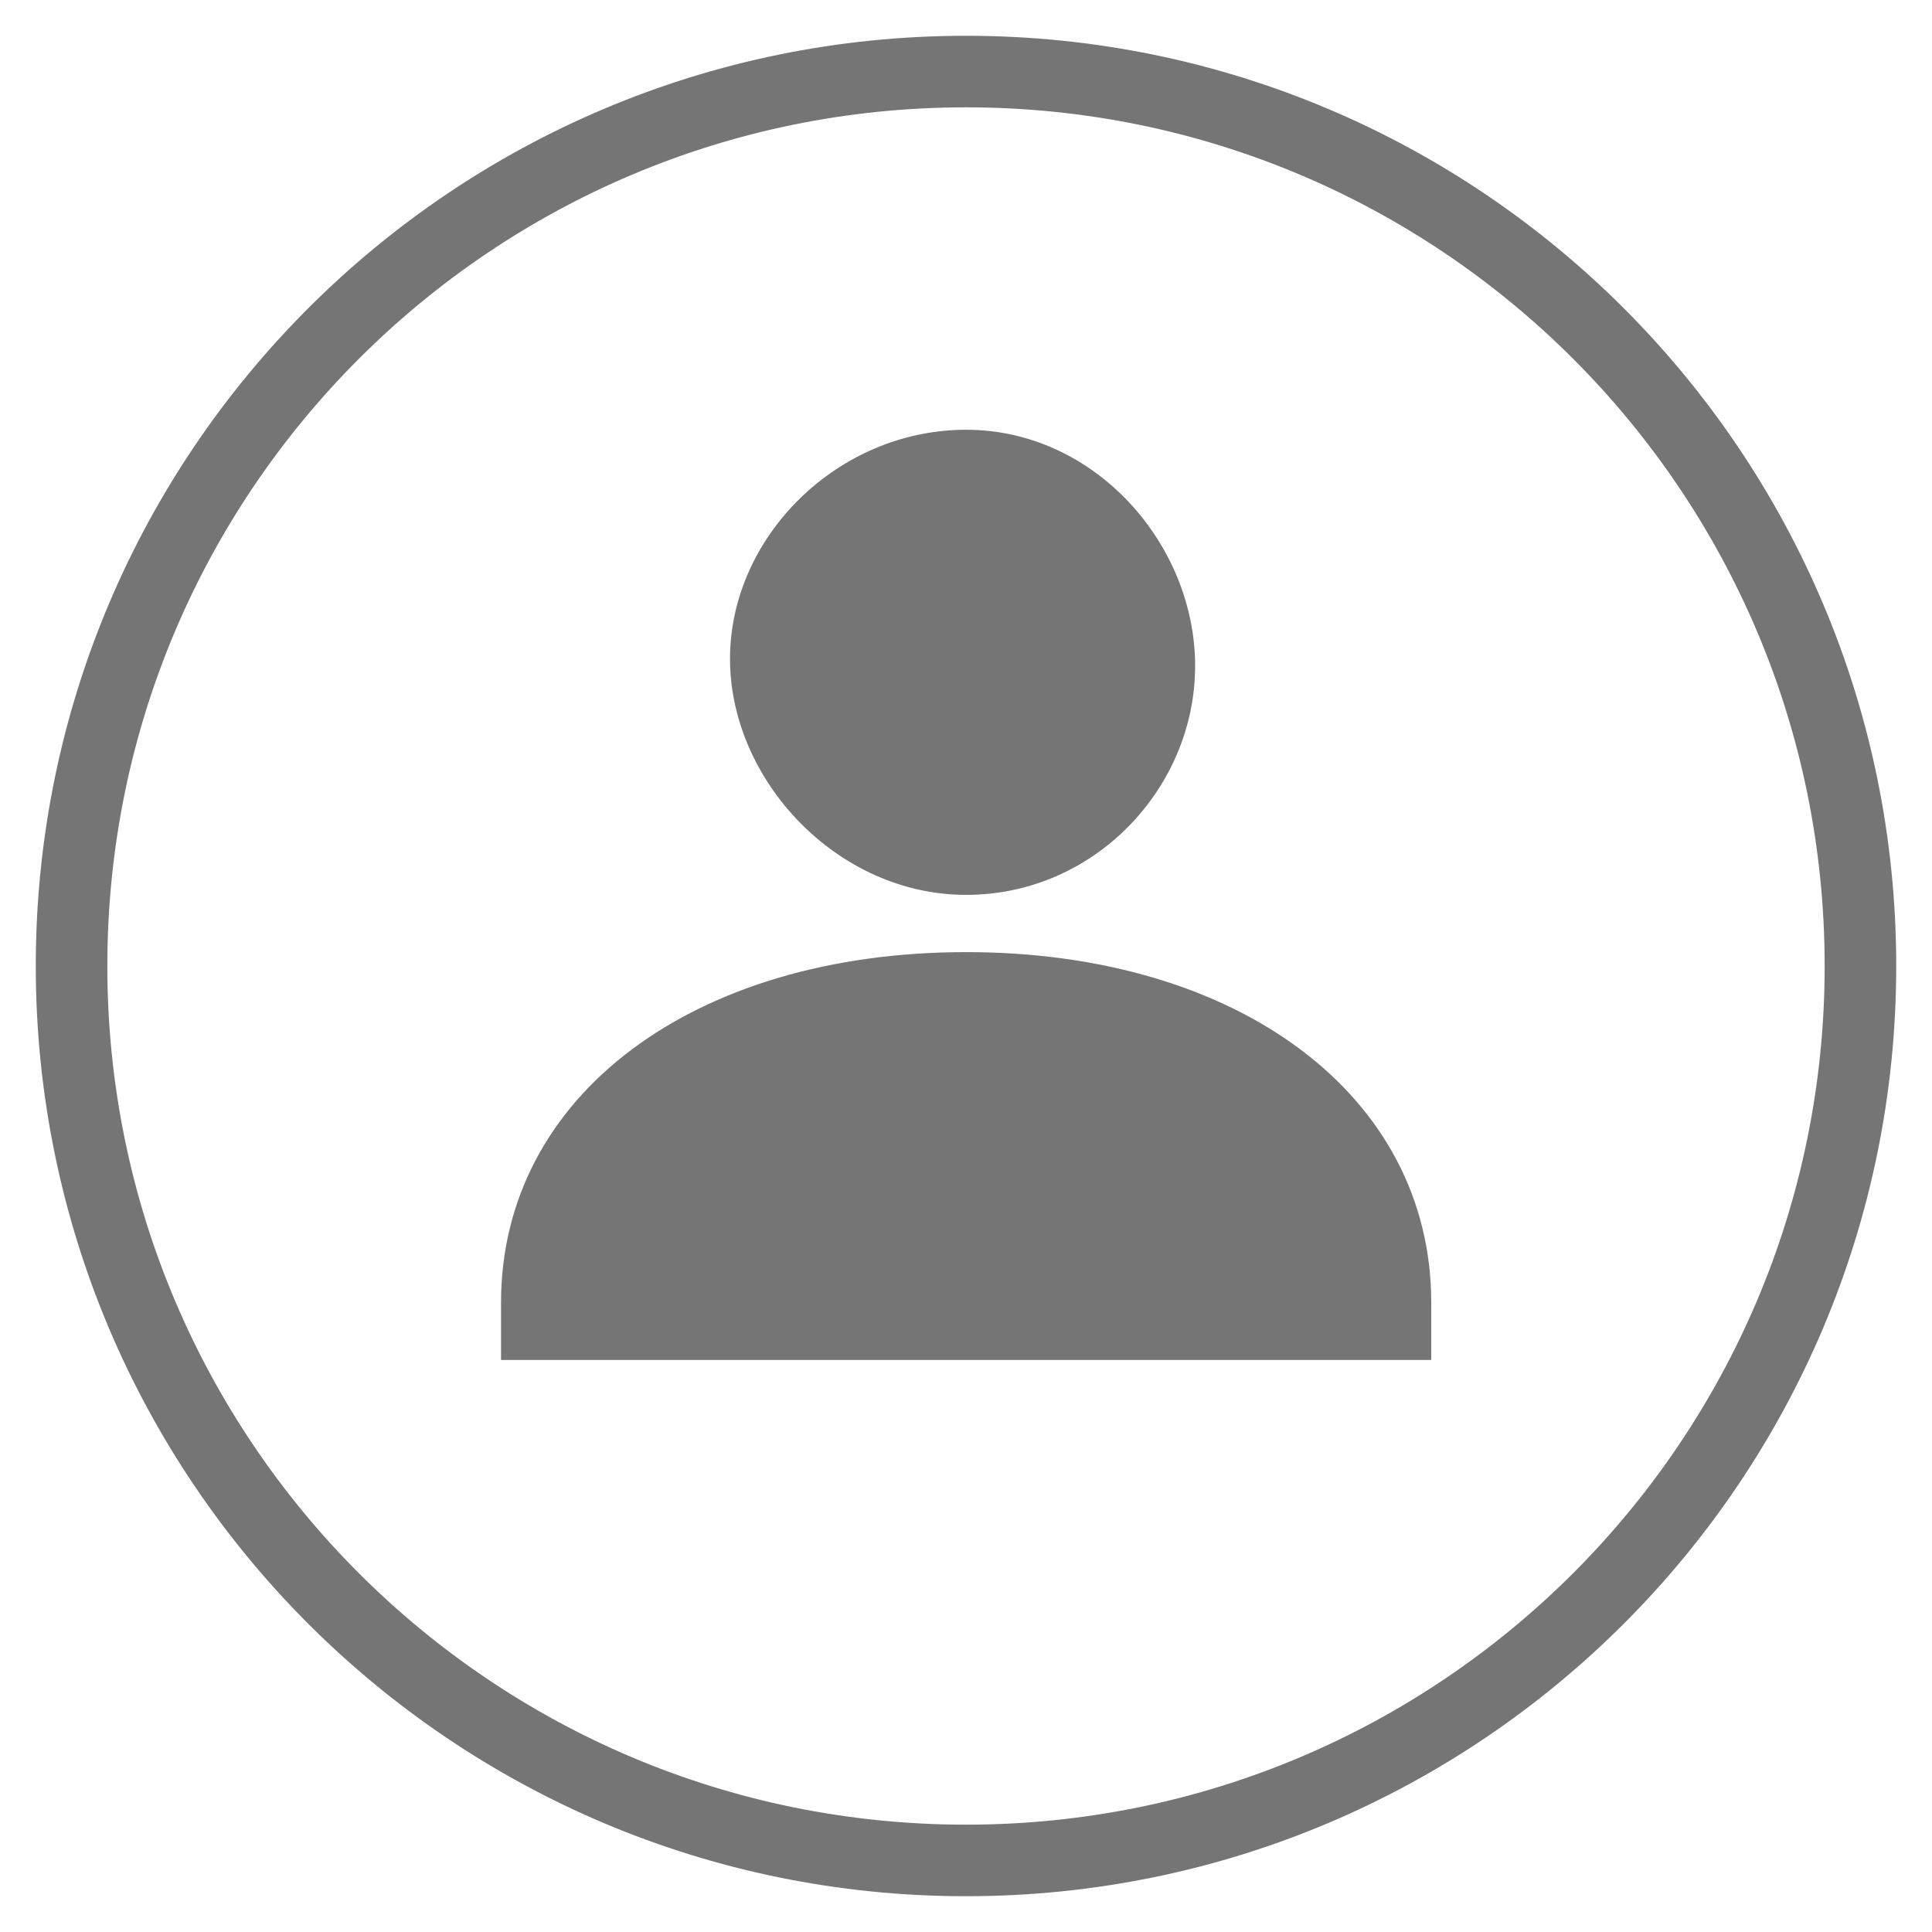
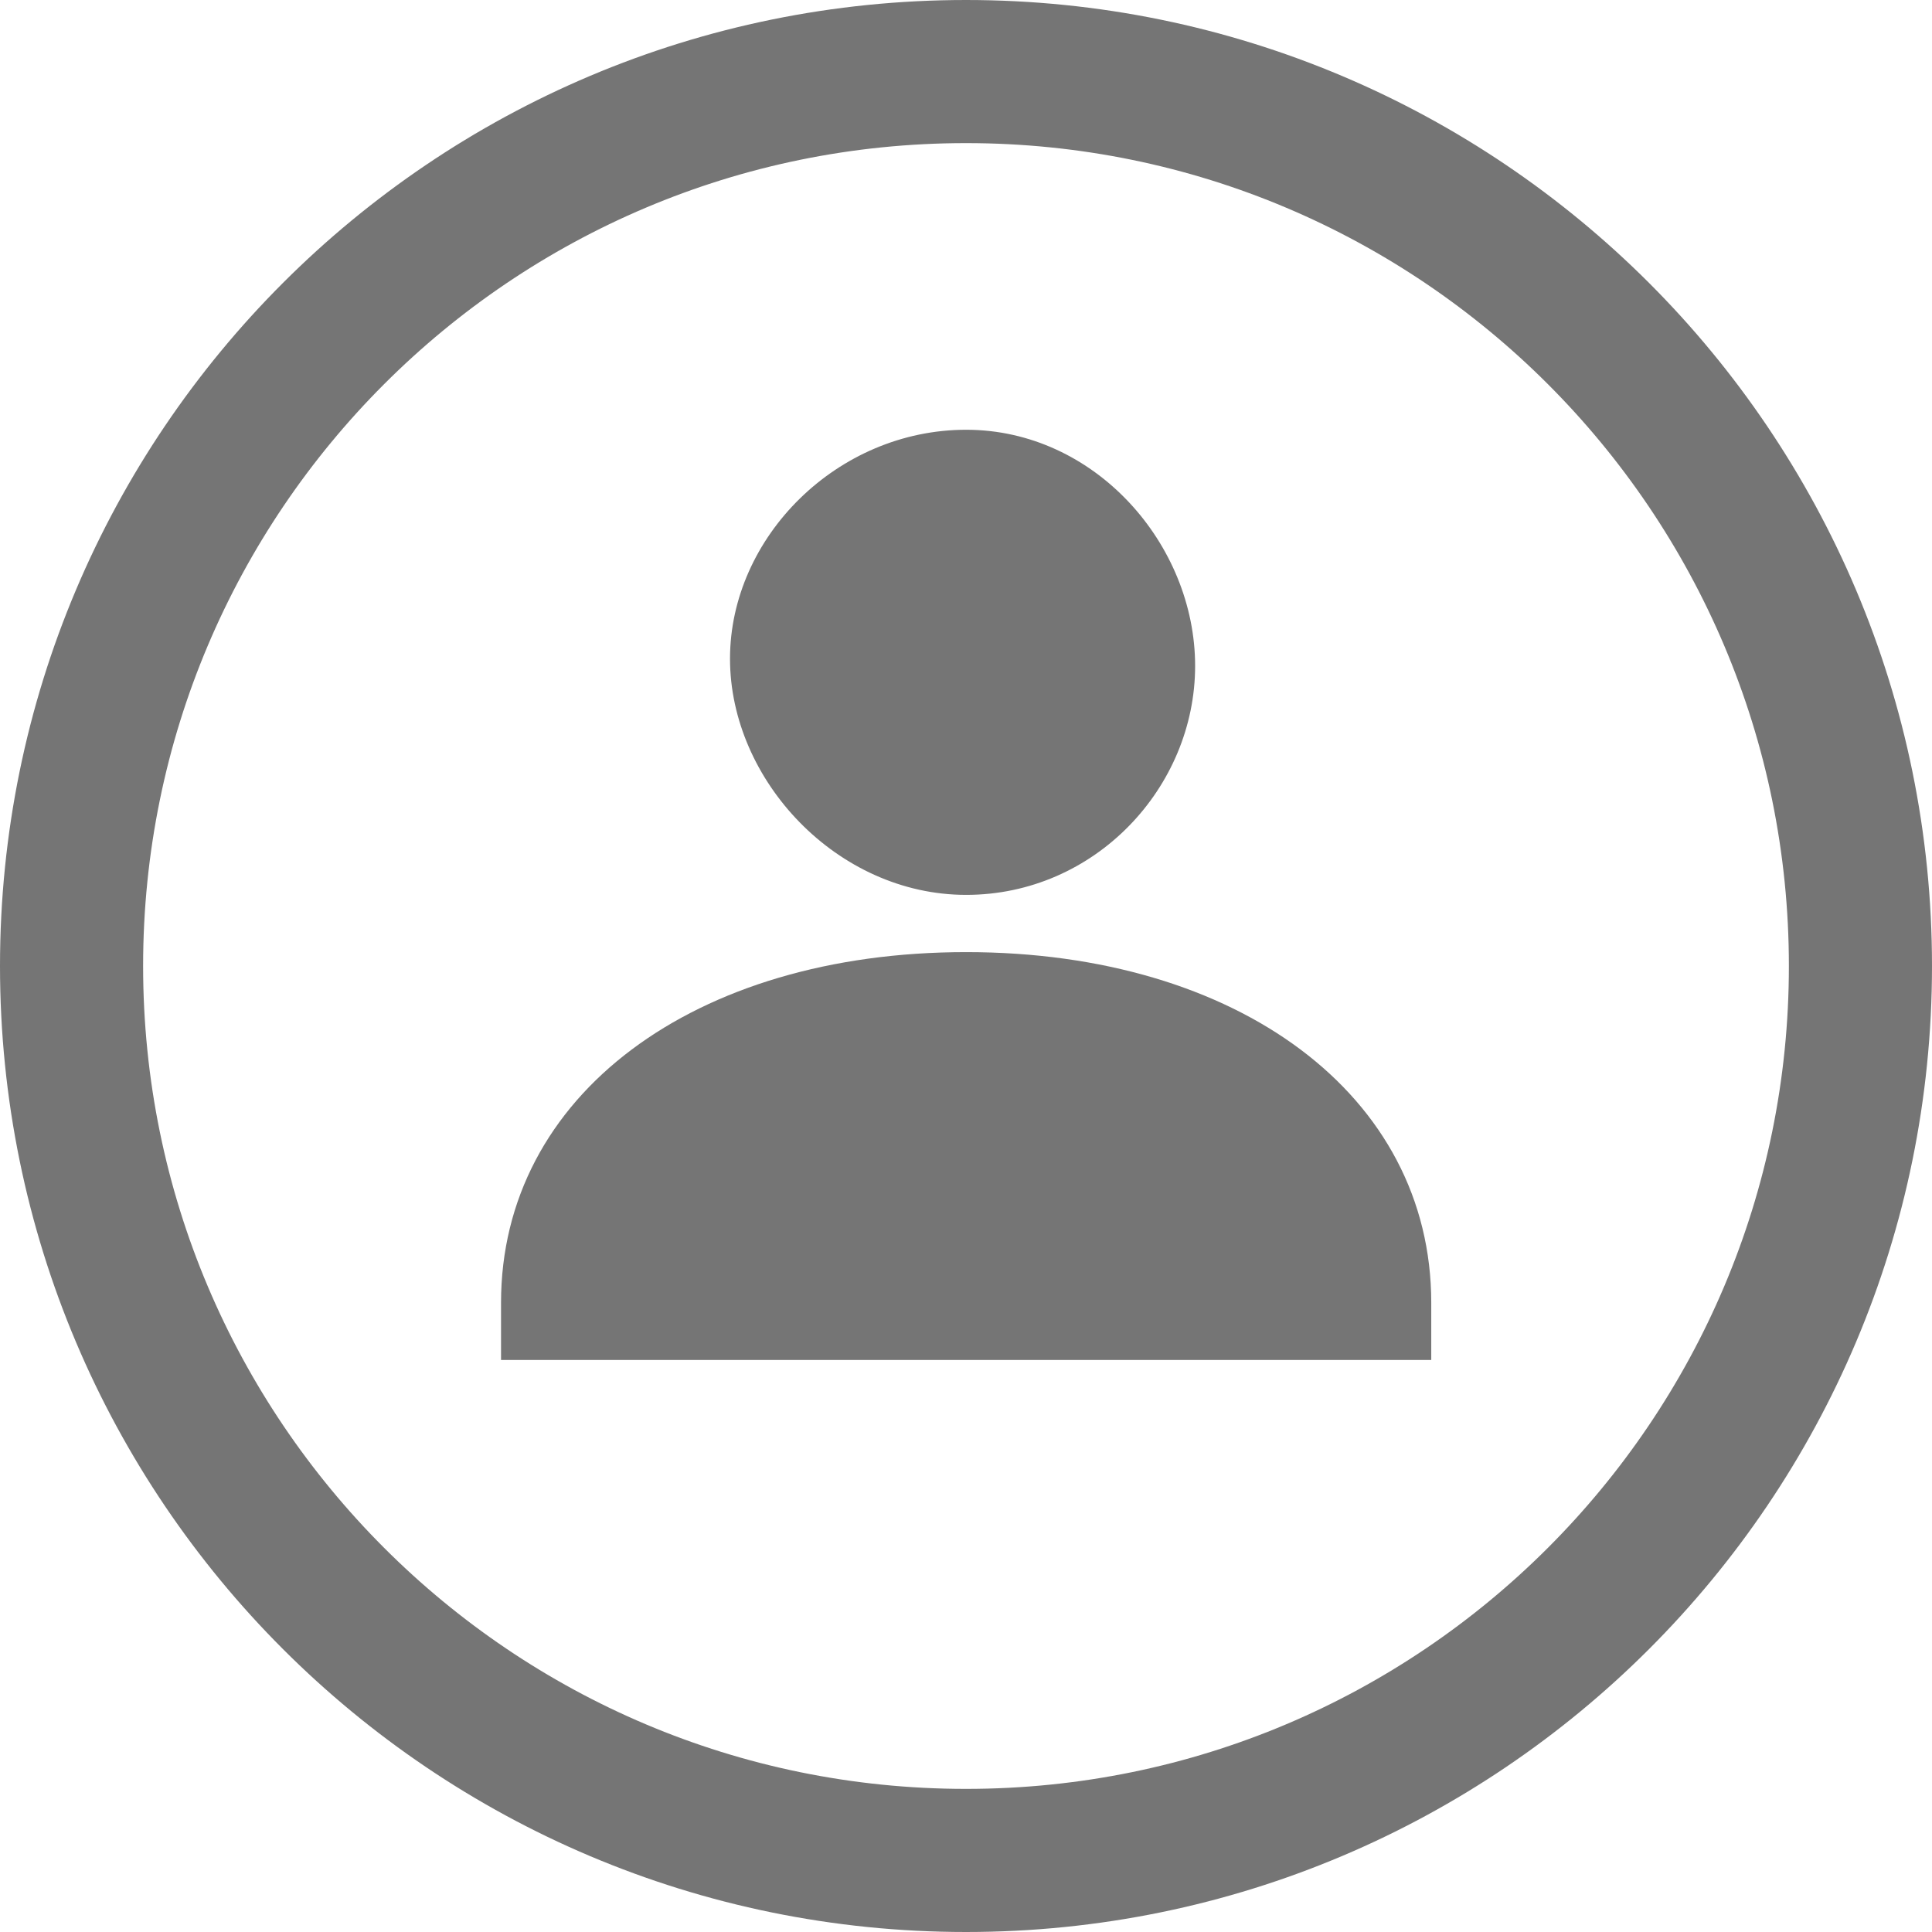
<svg xmlns="http://www.w3.org/2000/svg" version="1.1" id="Calque_1" x="0px" y="0px" viewBox="0 0 27 27" style="enable-background:new 0 0 27 27;" xml:space="preserve">
  <g>
    <g id="Group-2">
      <g id="user-block" transform="translate(7, 6)">
        <g id="Filled_Icons">
          <g id="Group">
            <g id="Group-3">
              <g transform="translate(0.002, 0.006)">
                <path id="Path" d="M6.5,6.5c1.8,0,3.2-1.5,3.2-3.2S8.3,0,6.5,0S3.2,1.5,3.2,3.2S4.7,6.5,6.5,6.5z" fill="#757575" />
                <path d="M6.5,7.3c-3.8,0-6.5,2-6.5,4.9V13h13v-0.8C13,9.3,10.3,7.3,6.5,7.3z" fill="#757575" />
              </g>
            </g>
          </g>
        </g>
      </g>
-       <circle id="Oval" fill="none" stroke="#757575" strokeWidth="2" cx="13.5" cy="13.5" r="12.5" />
+       <circle id="Oval" fill="none" stroke="#757575" stroke-width="2" cx="13.5" cy="13.5" r="12.5" />
    </g>
  </g>
</svg>
